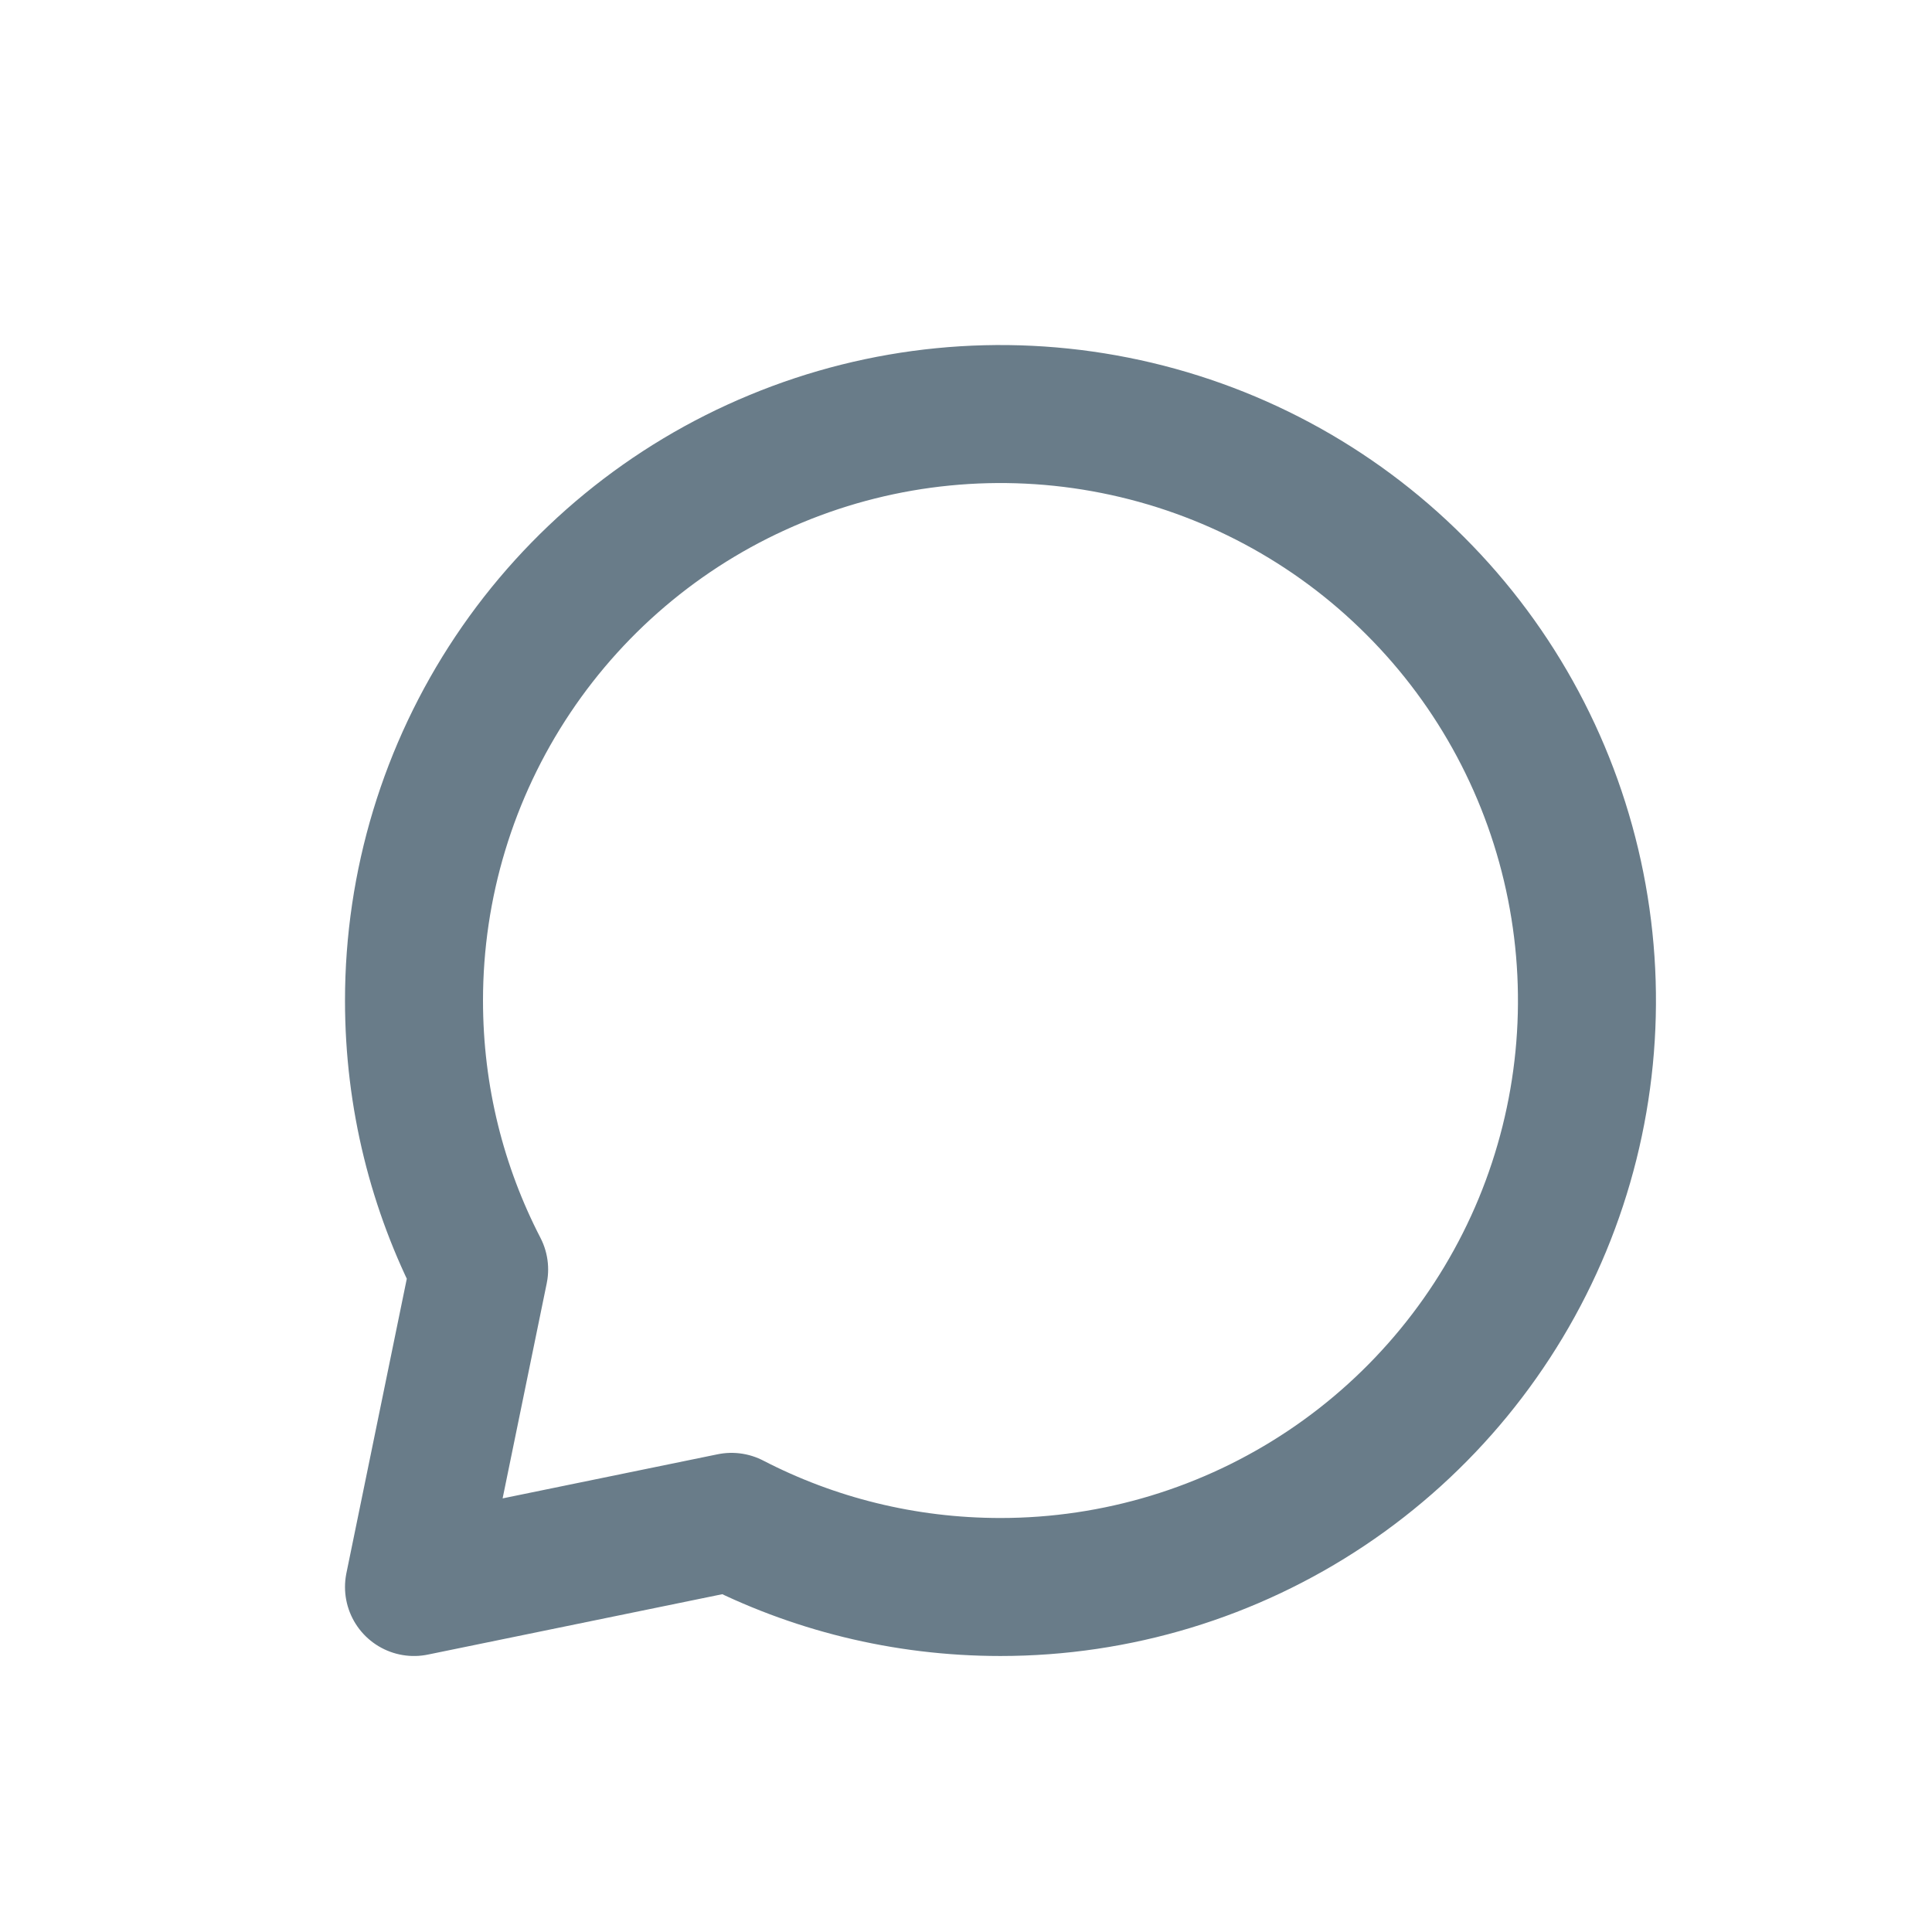
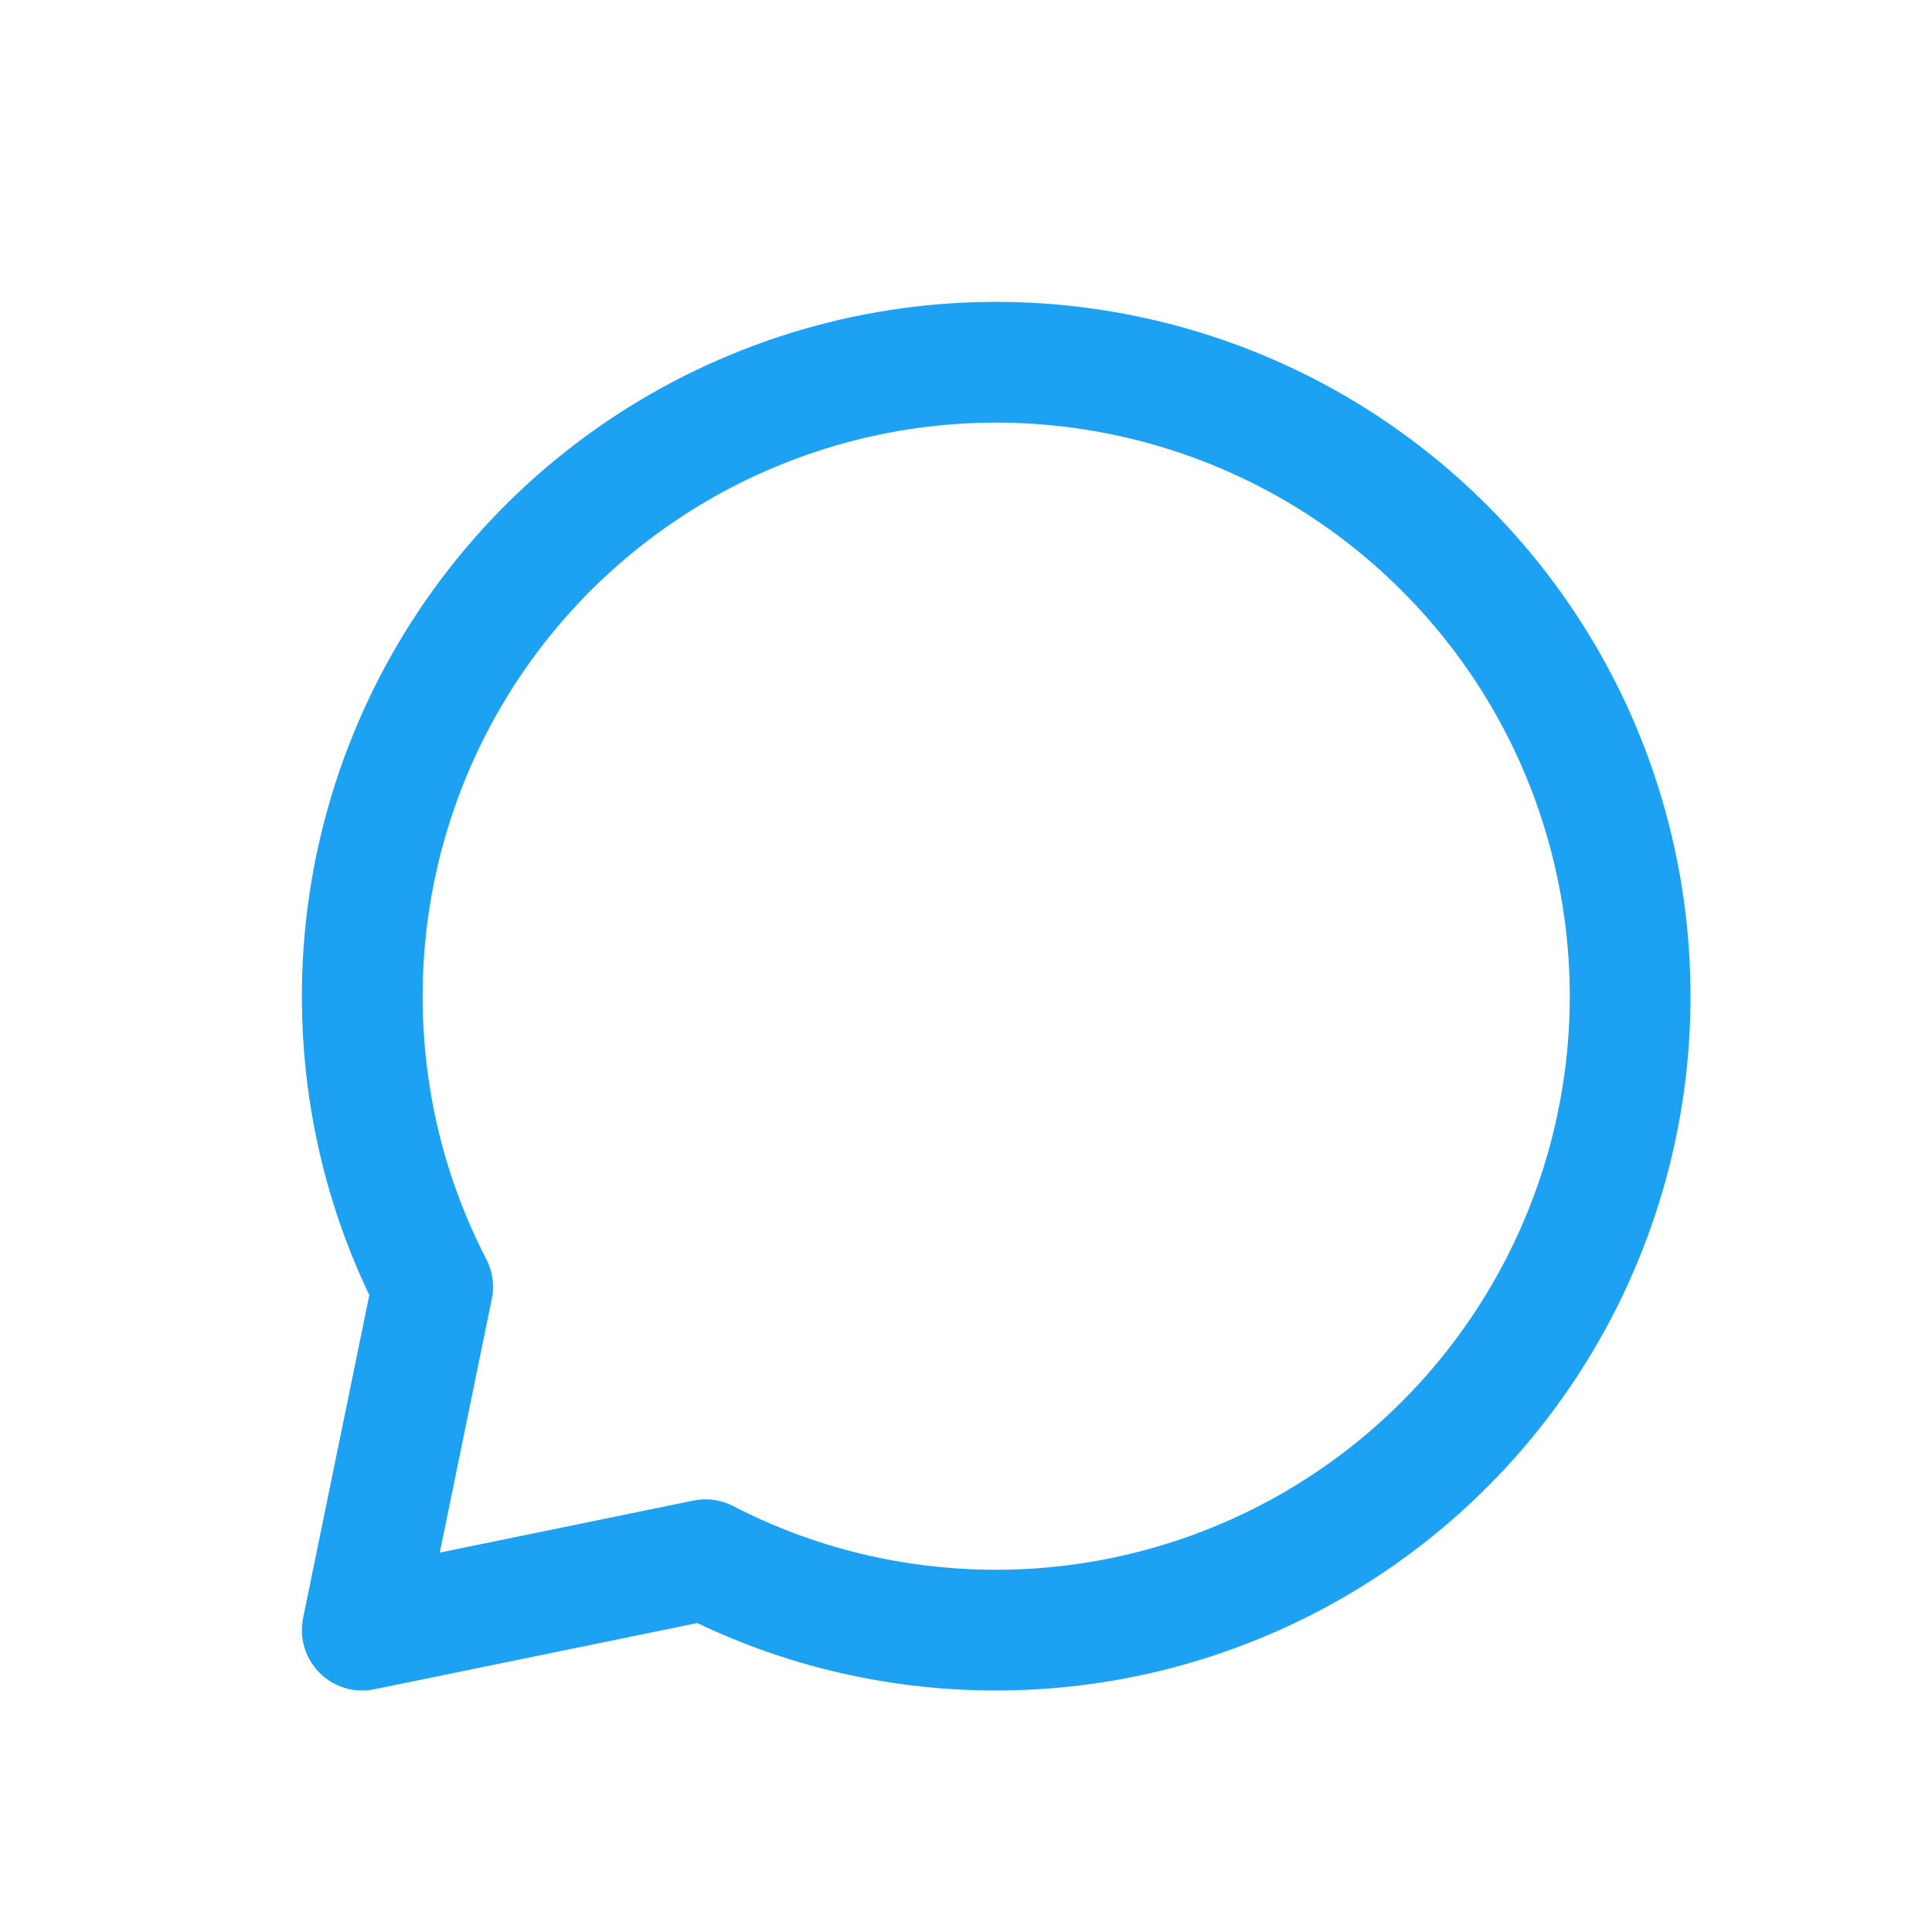
- <svg xmlns="http://www.w3.org/2000/svg" width="14" height="14" viewBox="0 0 14 14" fill="none">
-   <path d="M7.25 11.5C8.091 11.5 8.912 11.251 9.611 10.784C10.31 10.317 10.855 9.653 11.177 8.876C11.498 8.1 11.582 7.245 11.418 6.421C11.254 5.596 10.85 4.839 10.255 4.245C9.661 3.65 8.904 3.246 8.079 3.082C7.255 2.918 6.4 3.002 5.624 3.324C4.847 3.645 4.183 4.19 3.716 4.889C3.249 5.588 3 6.409 3 7.25C3 7.953 3.17 8.615 3.472 9.199L3 11.5L5.301 11.028C5.885 11.33 6.548 11.5 7.25 11.5Z" stroke="#697C89" stroke-linecap="round" stroke-linejoin="round" />
+ <svg xmlns="http://www.w3.org/2000/svg" width="16" height="16" viewBox="0 0 16 16" fill="none">
+   <path d="M8.25 13.5C9.288 13.5 10.303 13.192 11.167 12.615C12.03 12.038 12.703 11.218 13.1 10.259C13.498 9.3 13.602 8.244 13.399 7.226C13.197 6.207 12.697 5.272 11.962 4.538C11.228 3.803 10.293 3.303 9.274 3.101C8.256 2.898 7.2 3.002 6.241 3.4C5.282 3.797 4.462 4.47 3.885 5.333C3.308 6.197 3 7.212 3 8.25C3 9.118 3.21 9.936 3.583 10.657L3 13.5L5.843 12.917C6.564 13.29 7.383 13.5 8.25 13.5Z" stroke="#1DA1F2" stroke-linecap="round" stroke-linejoin="round" />
</svg>
